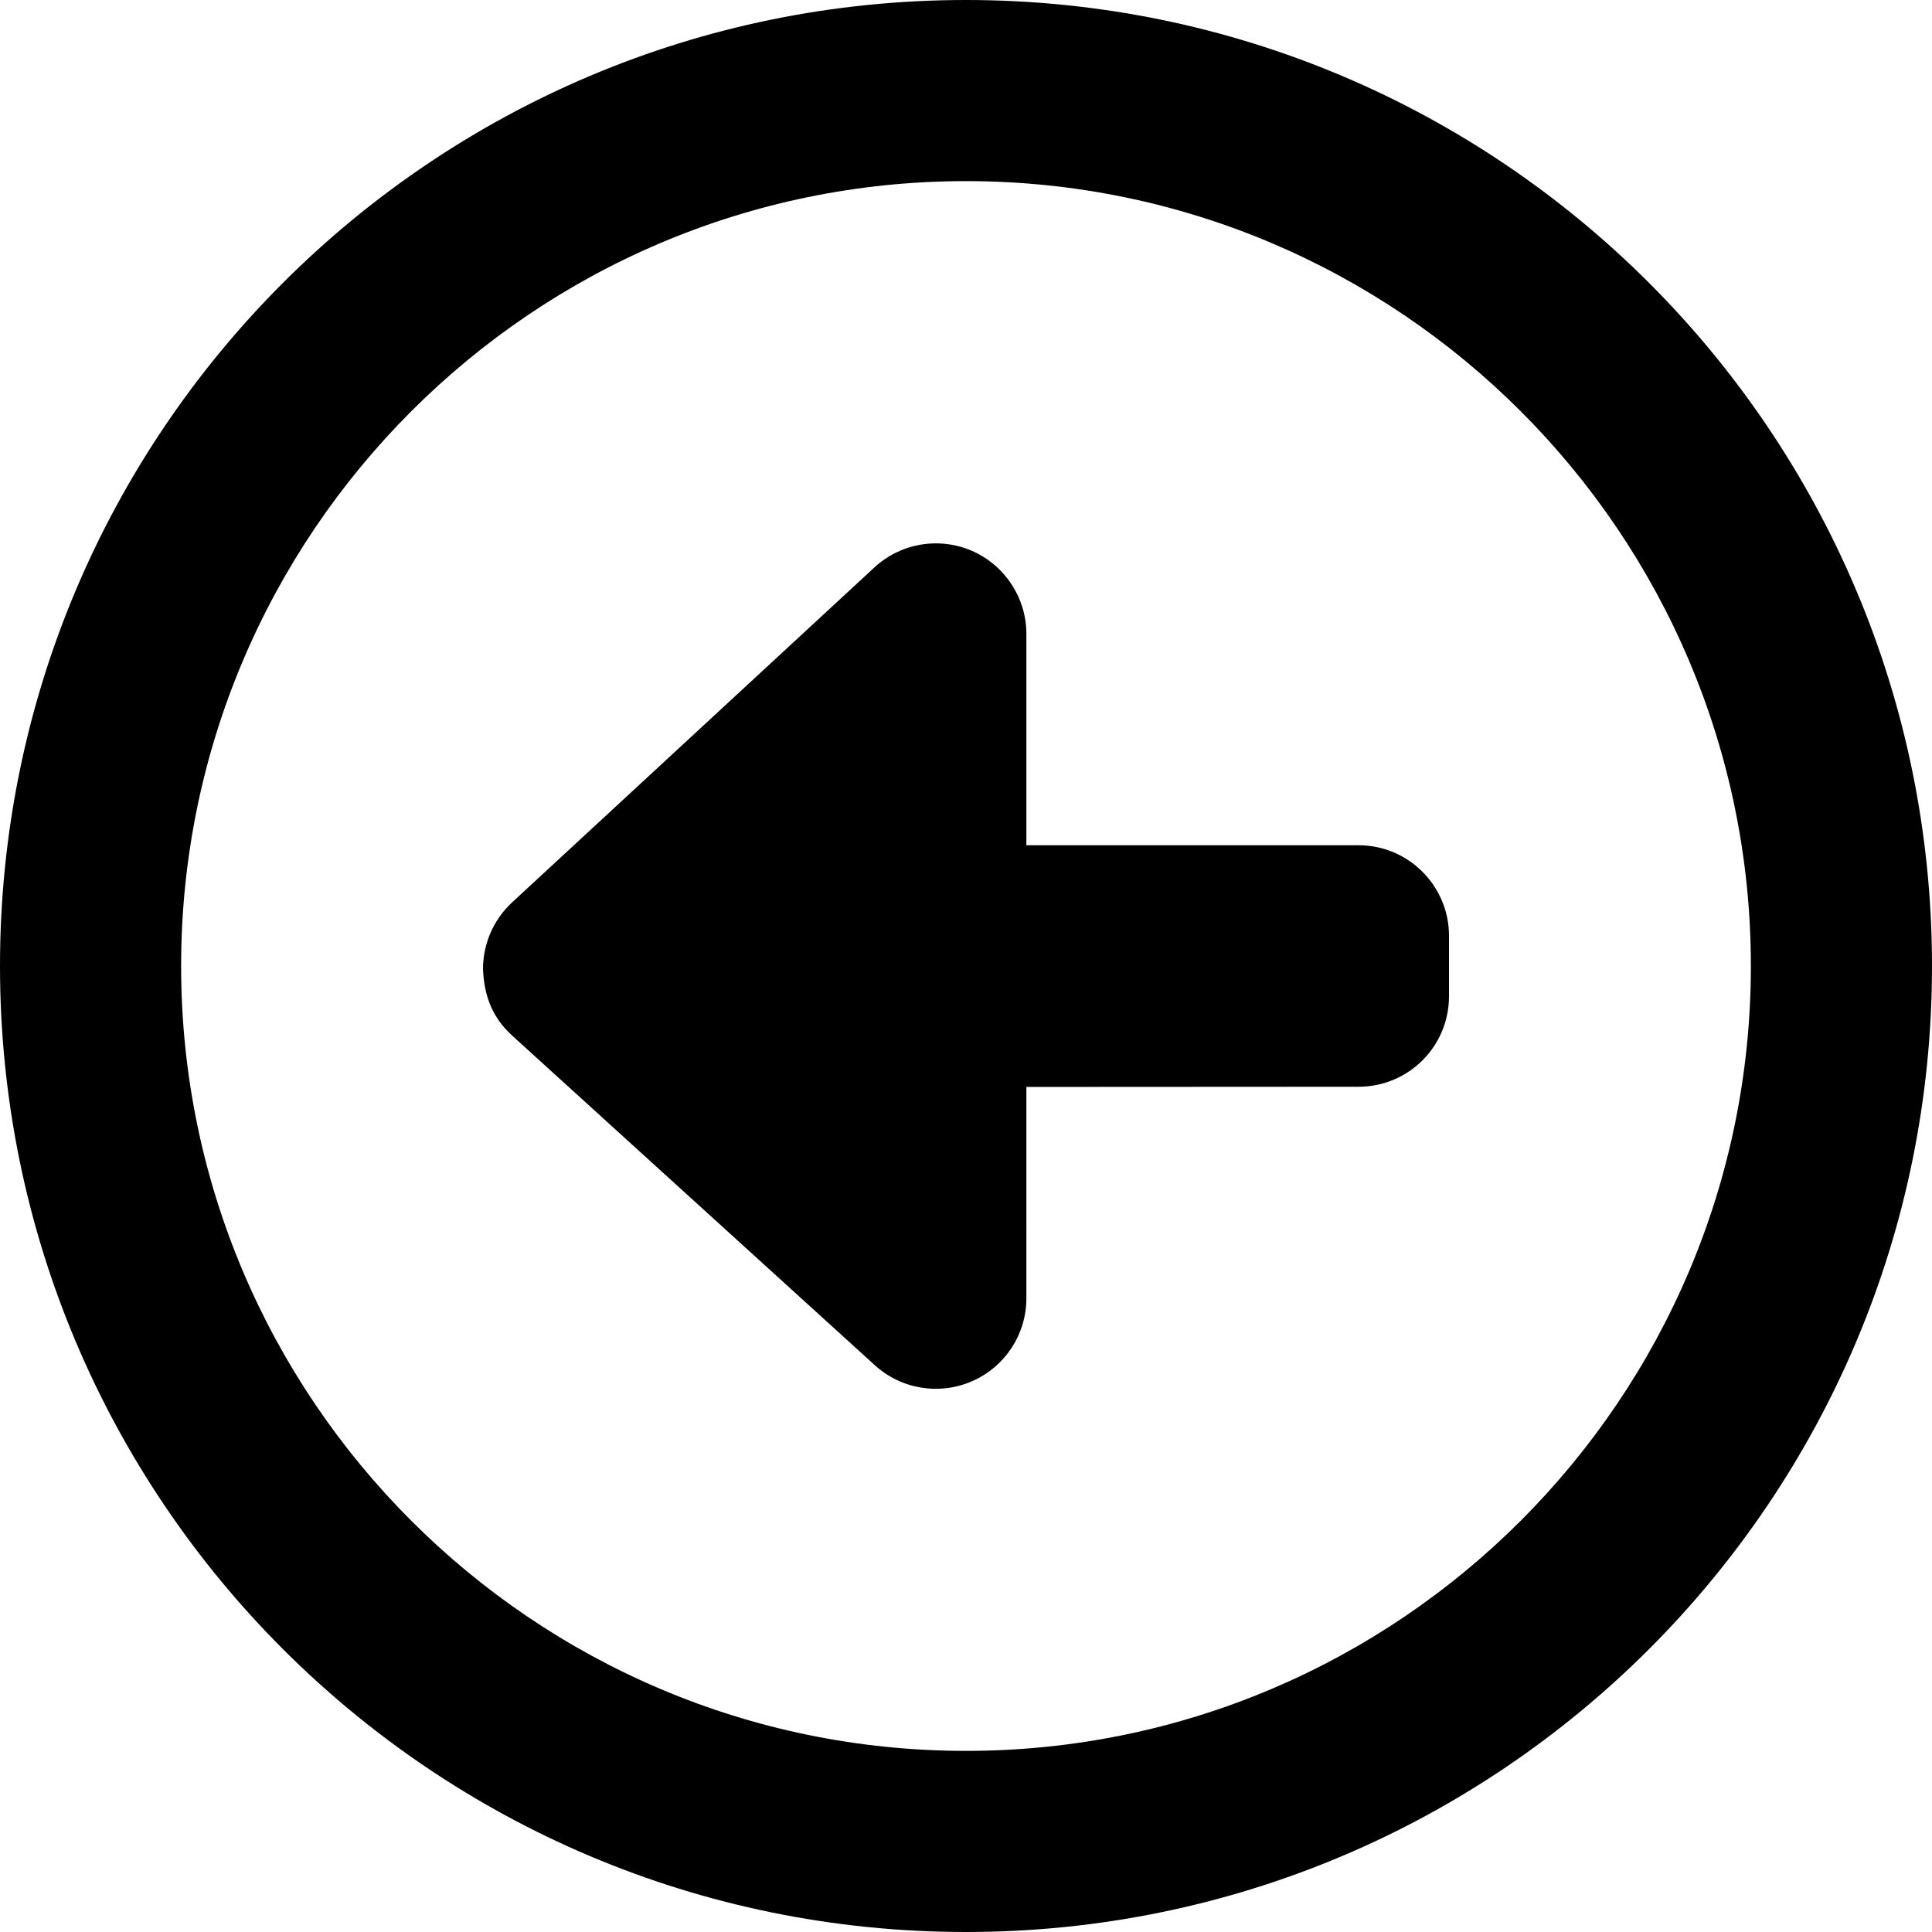
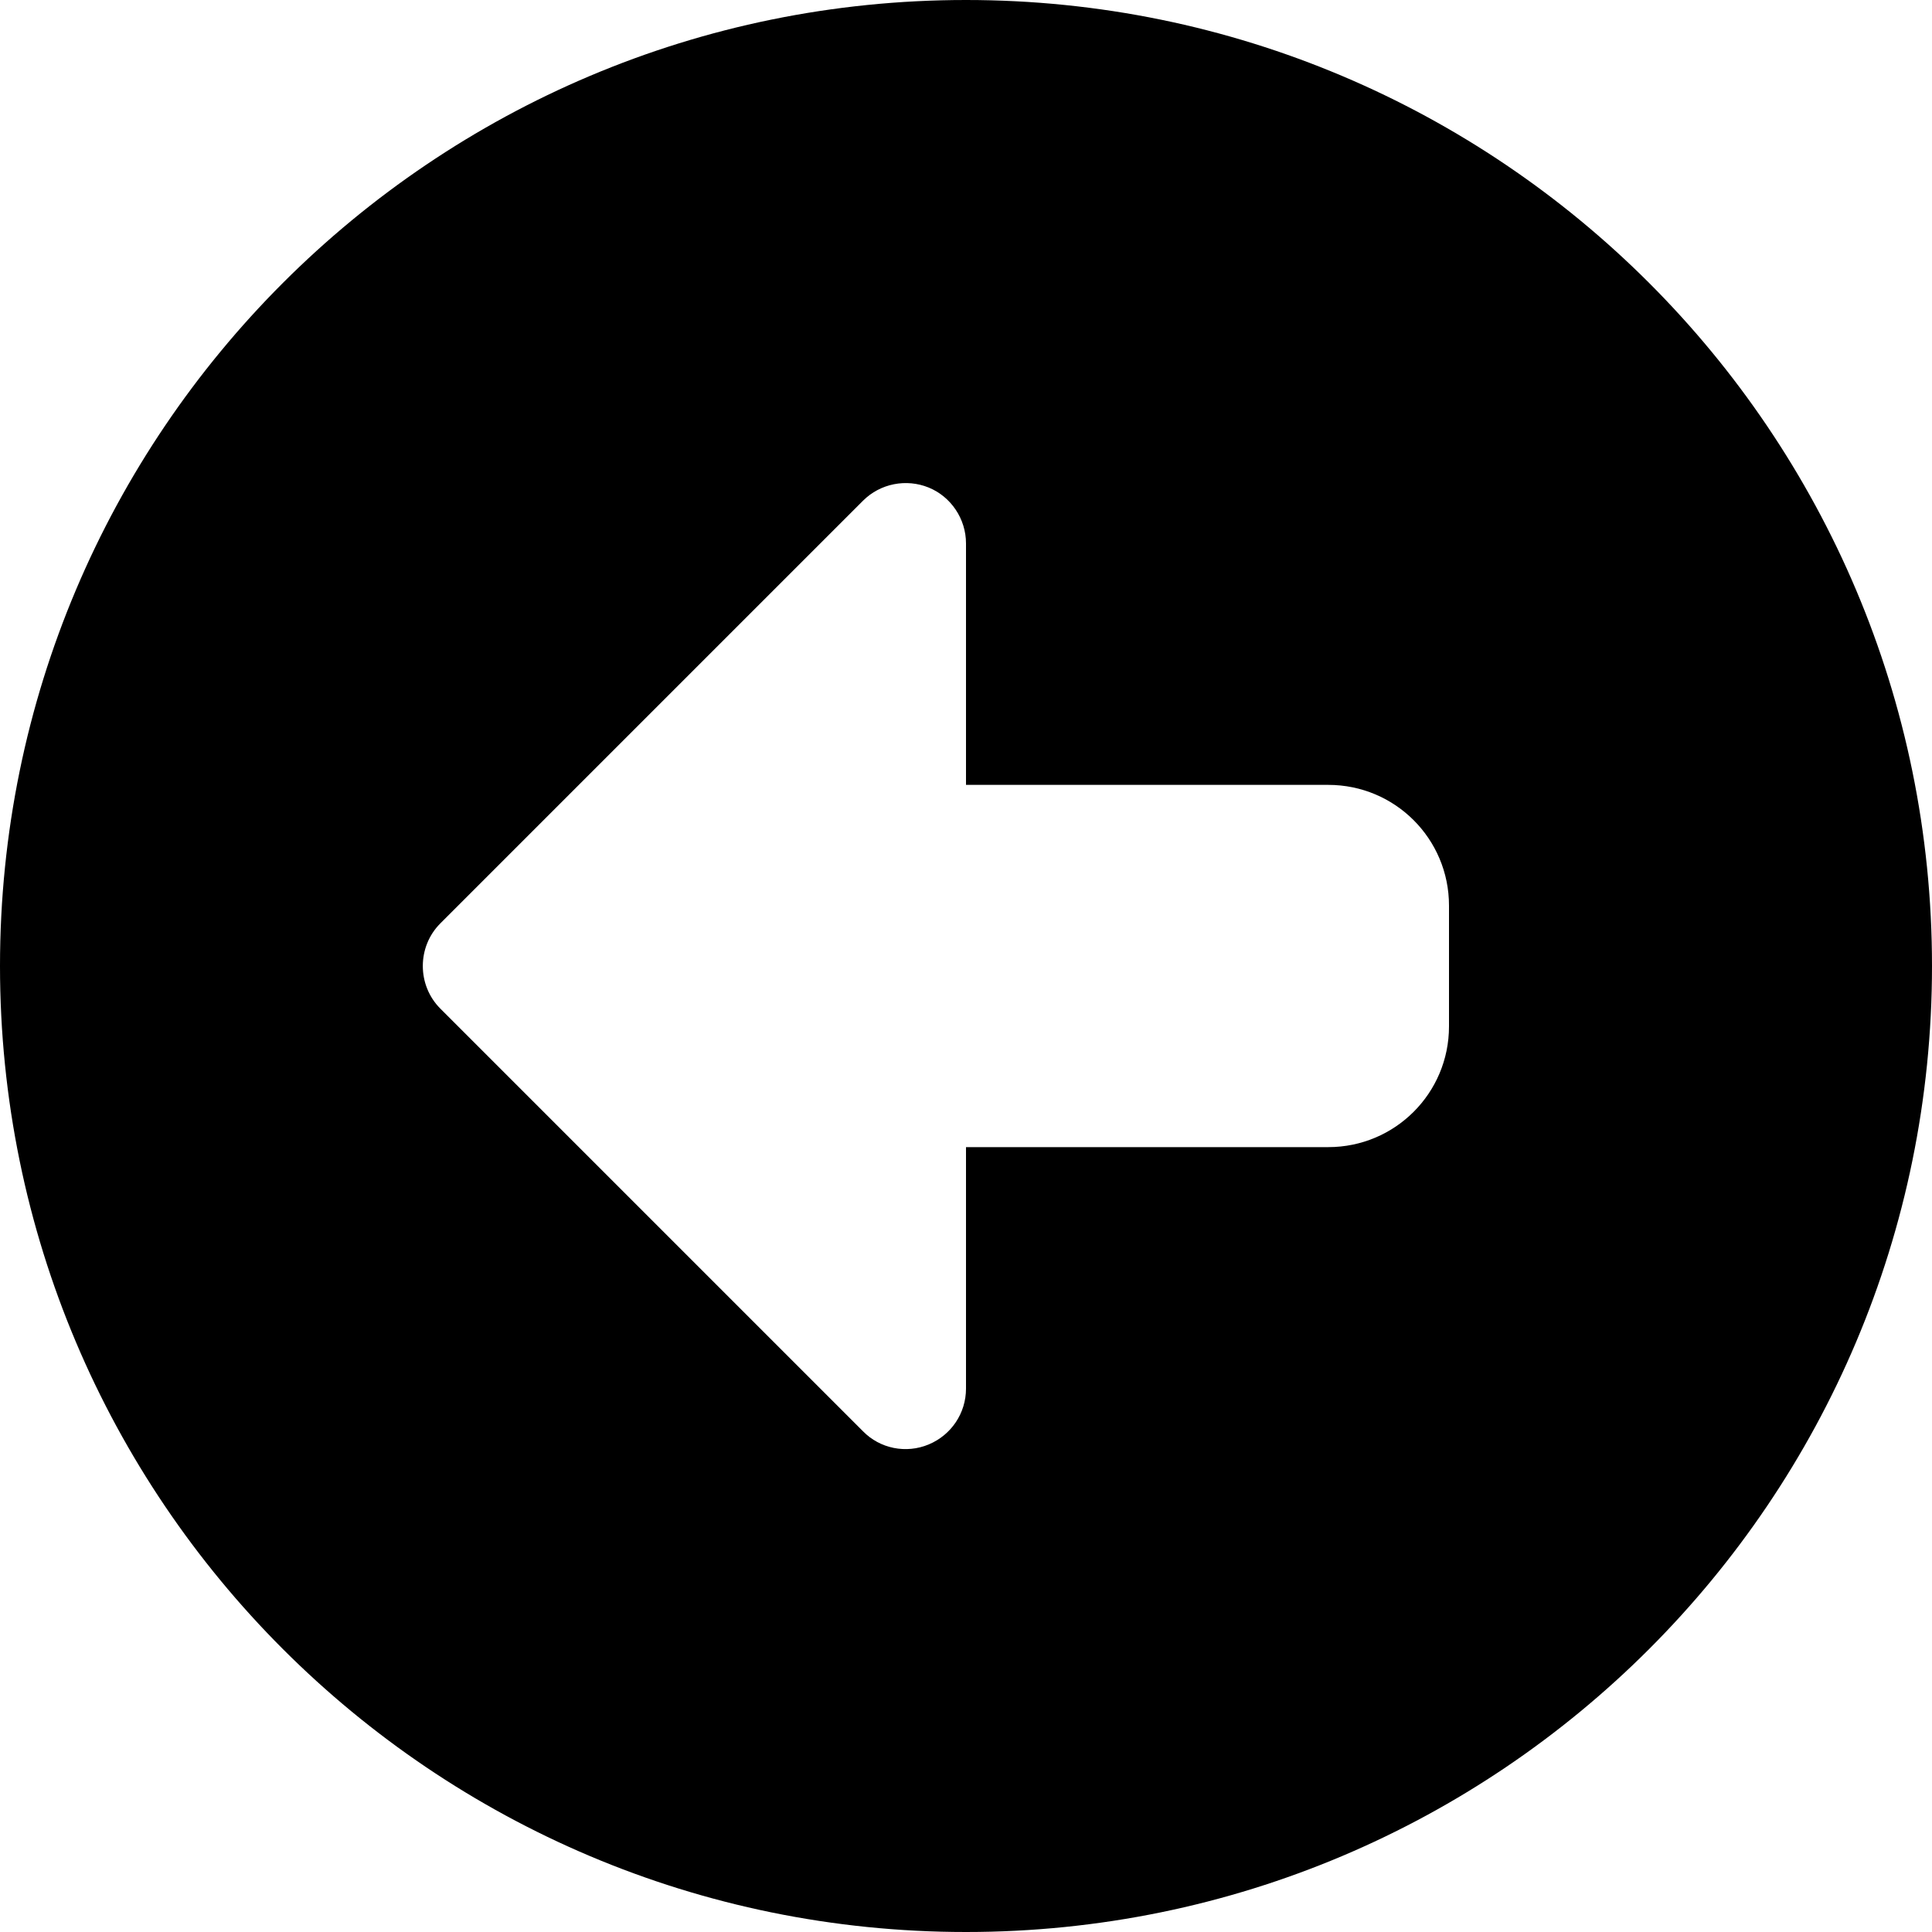
<svg xmlns="http://www.w3.org/2000/svg" viewBox="0 0 512 512">
-   <path d="M360 224L272 224v-56c0-9.531-5.656-18.16-14.38-22C248.9 142.2 238.7 143.9 231.7 150.4l-96 88.75C130.8 243.7 128 250.1 128 256.8c.312 7.781 2.875 13.25 7.844 17.75l96 87.25c7.031 6.406 17.19 8.031 25.88 4.188s14.28-12.44 14.28-21.94l-.002-56L360 288C373.3 288 384 277.3 384 264v-16C384 234.8 373.3 224 360 224zM256 0C114.6 0 0 114.6 0 256s114.6 256 256 256s256-114.6 256-256S397.4 0 256 0zM256 464c-114.7 0-208-93.31-208-208S141.3 48 256 48s208 93.31 208 208S370.7 464 256 464z" />
+   <path d="M512 256C512 114.6 397.4 0 256 0S0 114.6 0 256S114.6 512 256 512s256-114.6 256-256zM116.7 244.7l112-112c4.6-4.6 11.5-5.9 17.4-3.5s9.9 8.3 9.9 14.8l0 64 96 0c17.7 0 32 14.3 32 32l0 32c0 17.7-14.3 32-32 32l-96 0 0 64c0 6.5-3.9 12.3-9.9 14.8s-12.9 1.1-17.4-3.5l-112-112c-6.2-6.2-6.2-16.4 0-22.6z" />
</svg>
